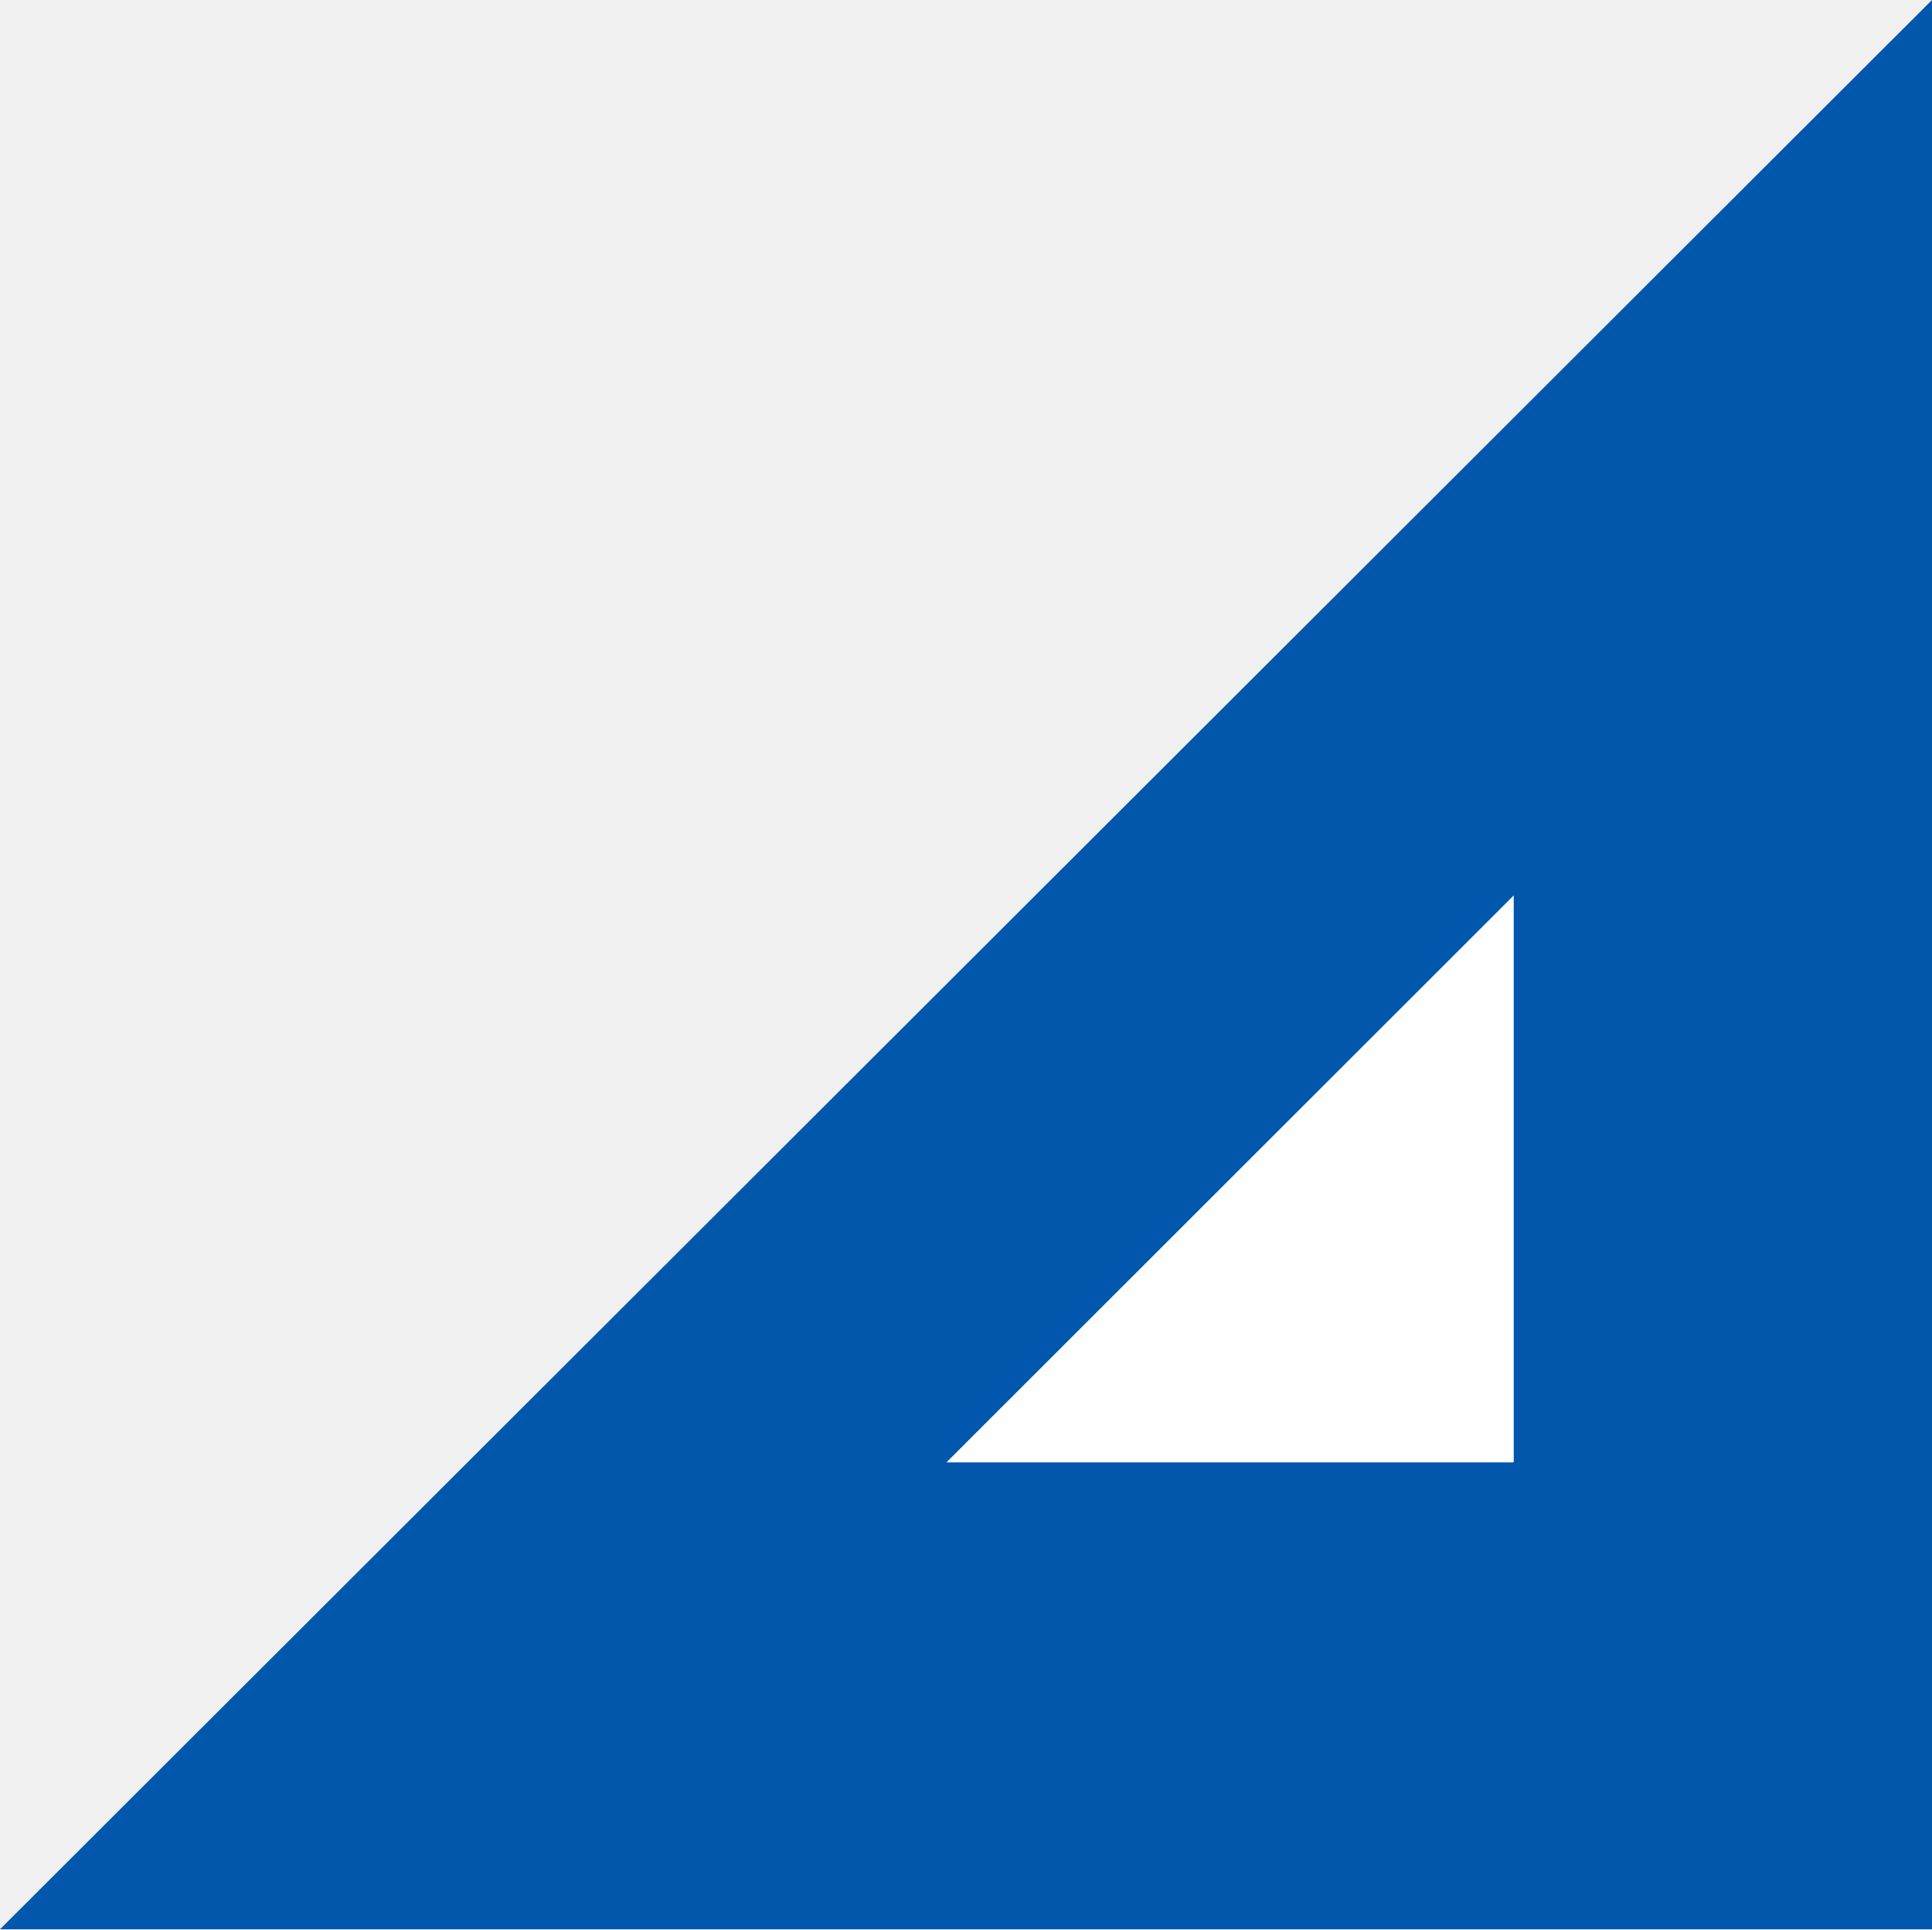
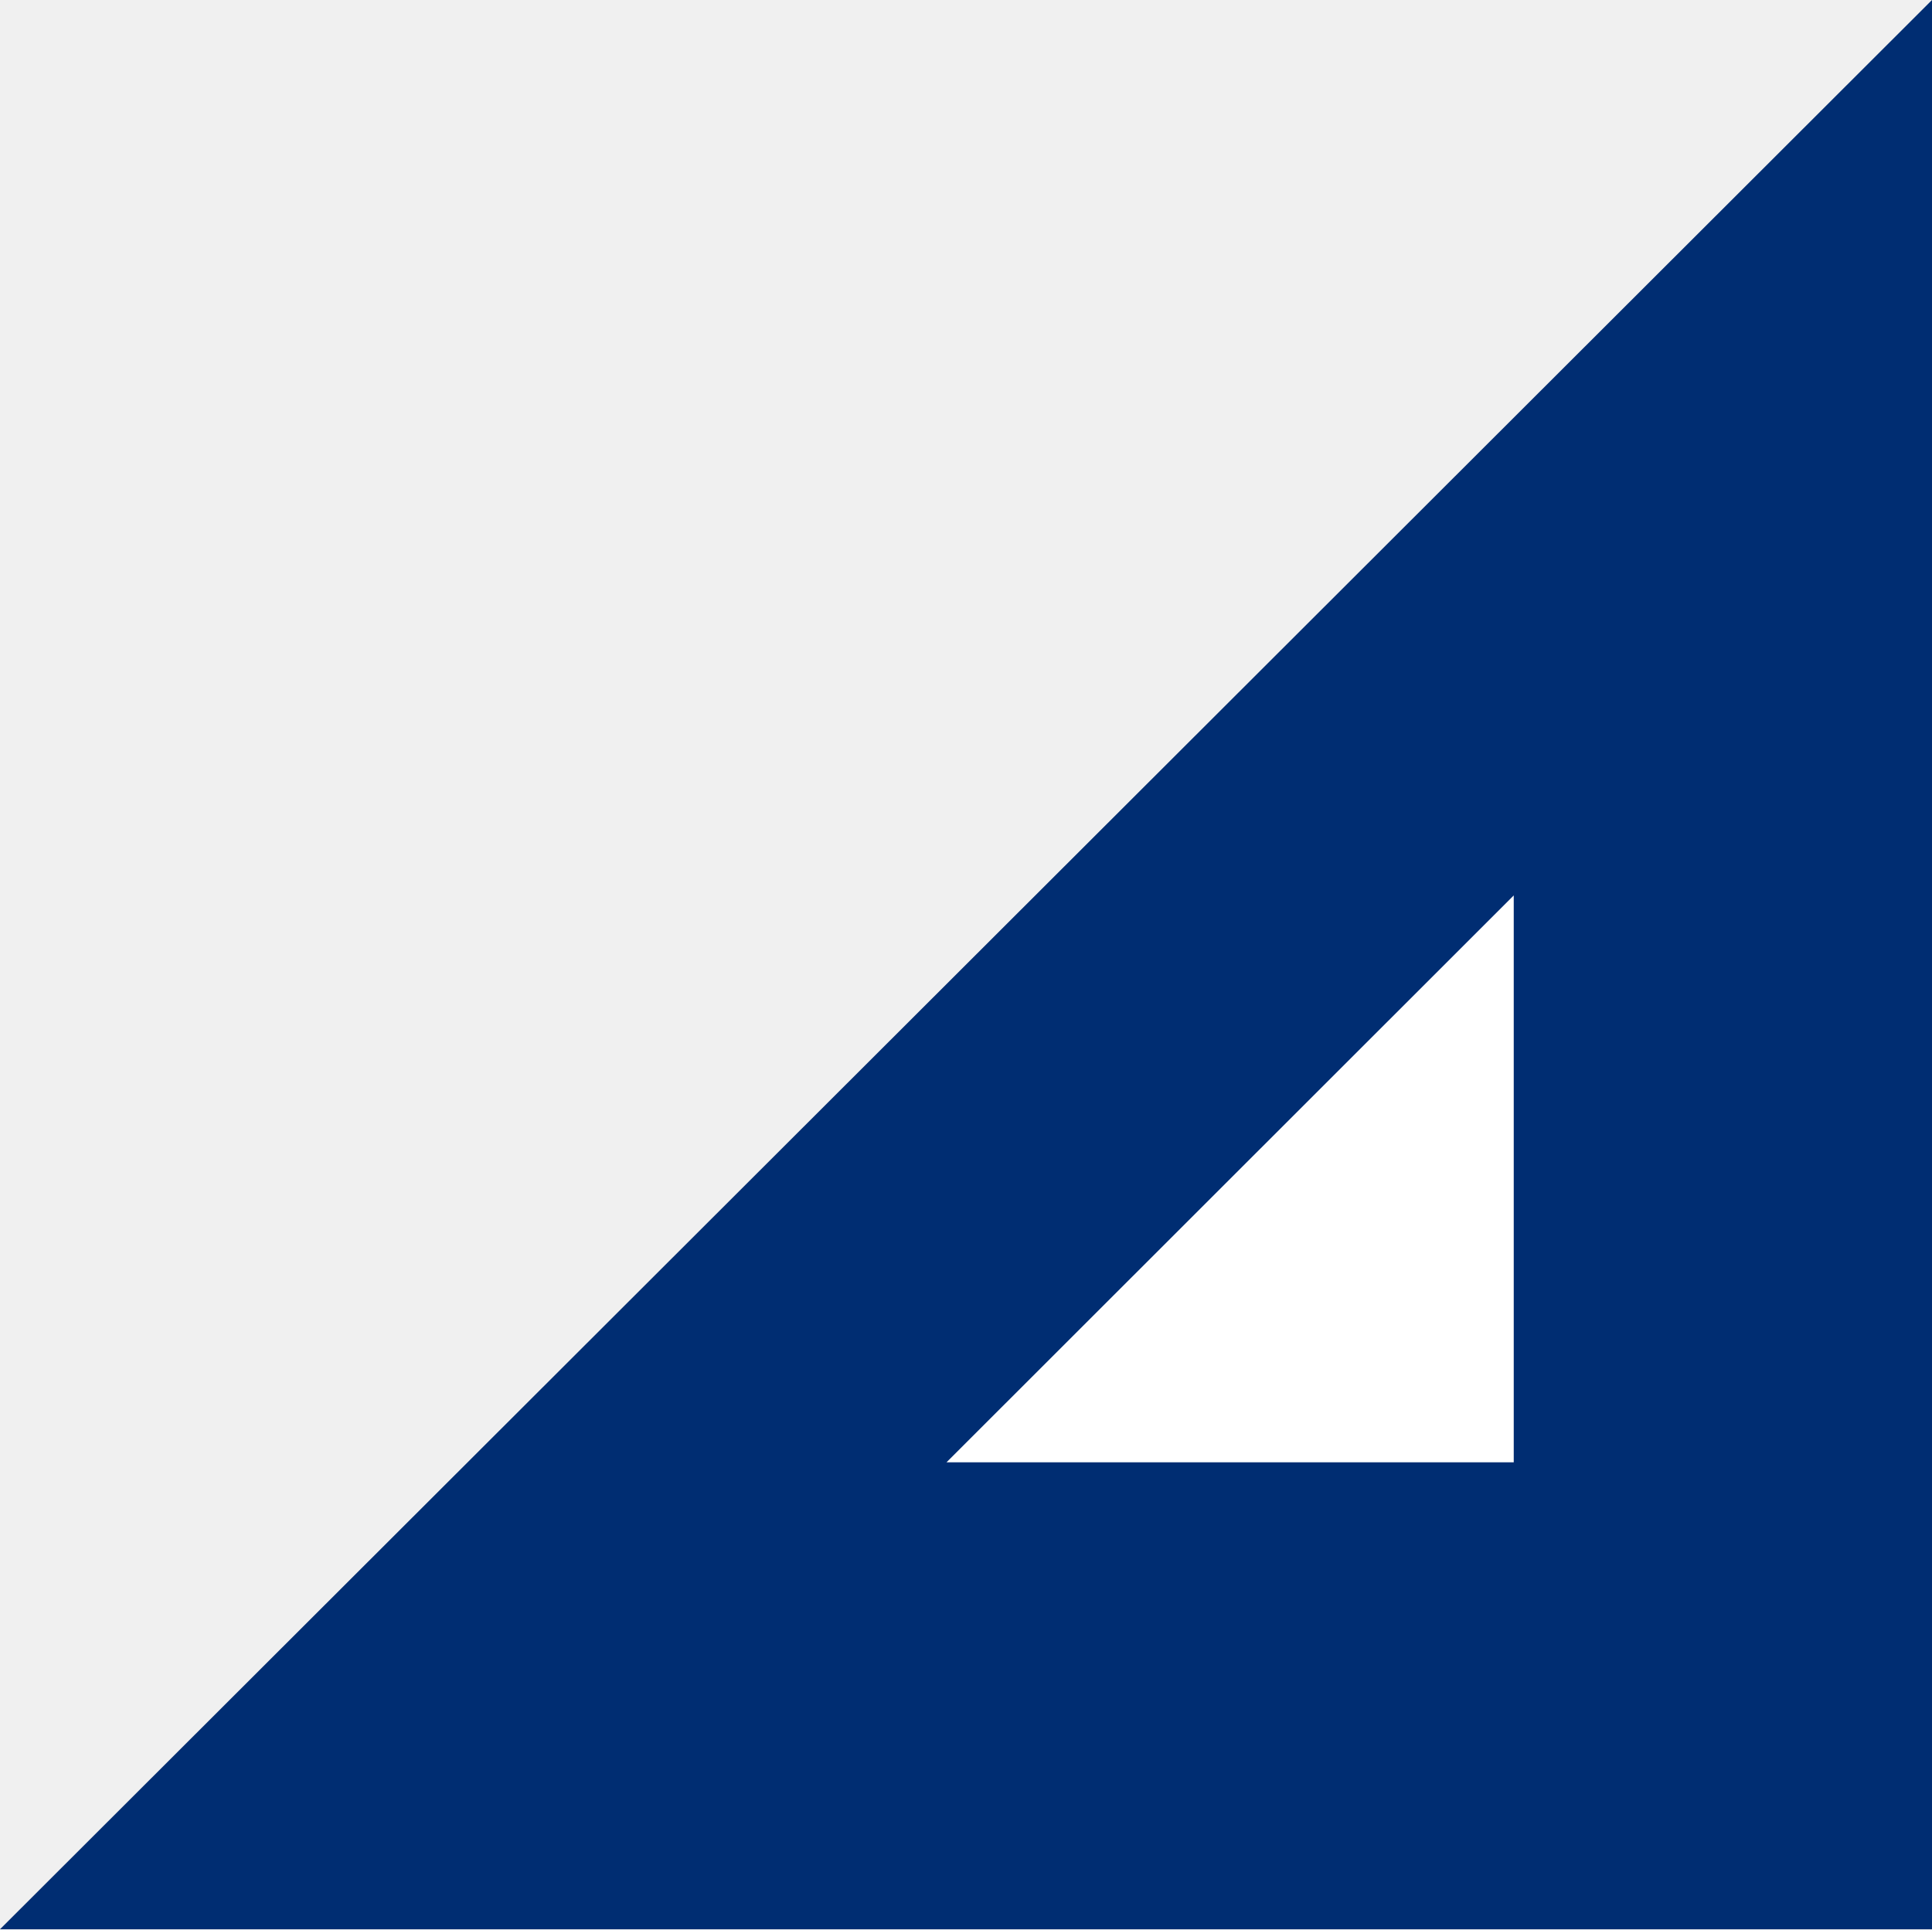
<svg xmlns="http://www.w3.org/2000/svg" viewBox="0 0 84.3 84.2">
  <defs>
-     <style>.a{fill:#0057ac;}.b{fill:#fff;}</style>
+     <style>.a{fill:#002D72;}.b{fill:#fff;}</style>
  </defs>
  <polygon class="a" points="84.3 0 0 84.2 84.3 84.2 84.3 0" />
  <path class="b" d="M66.05,39.08V63.82H41.3Z" />
</svg>
